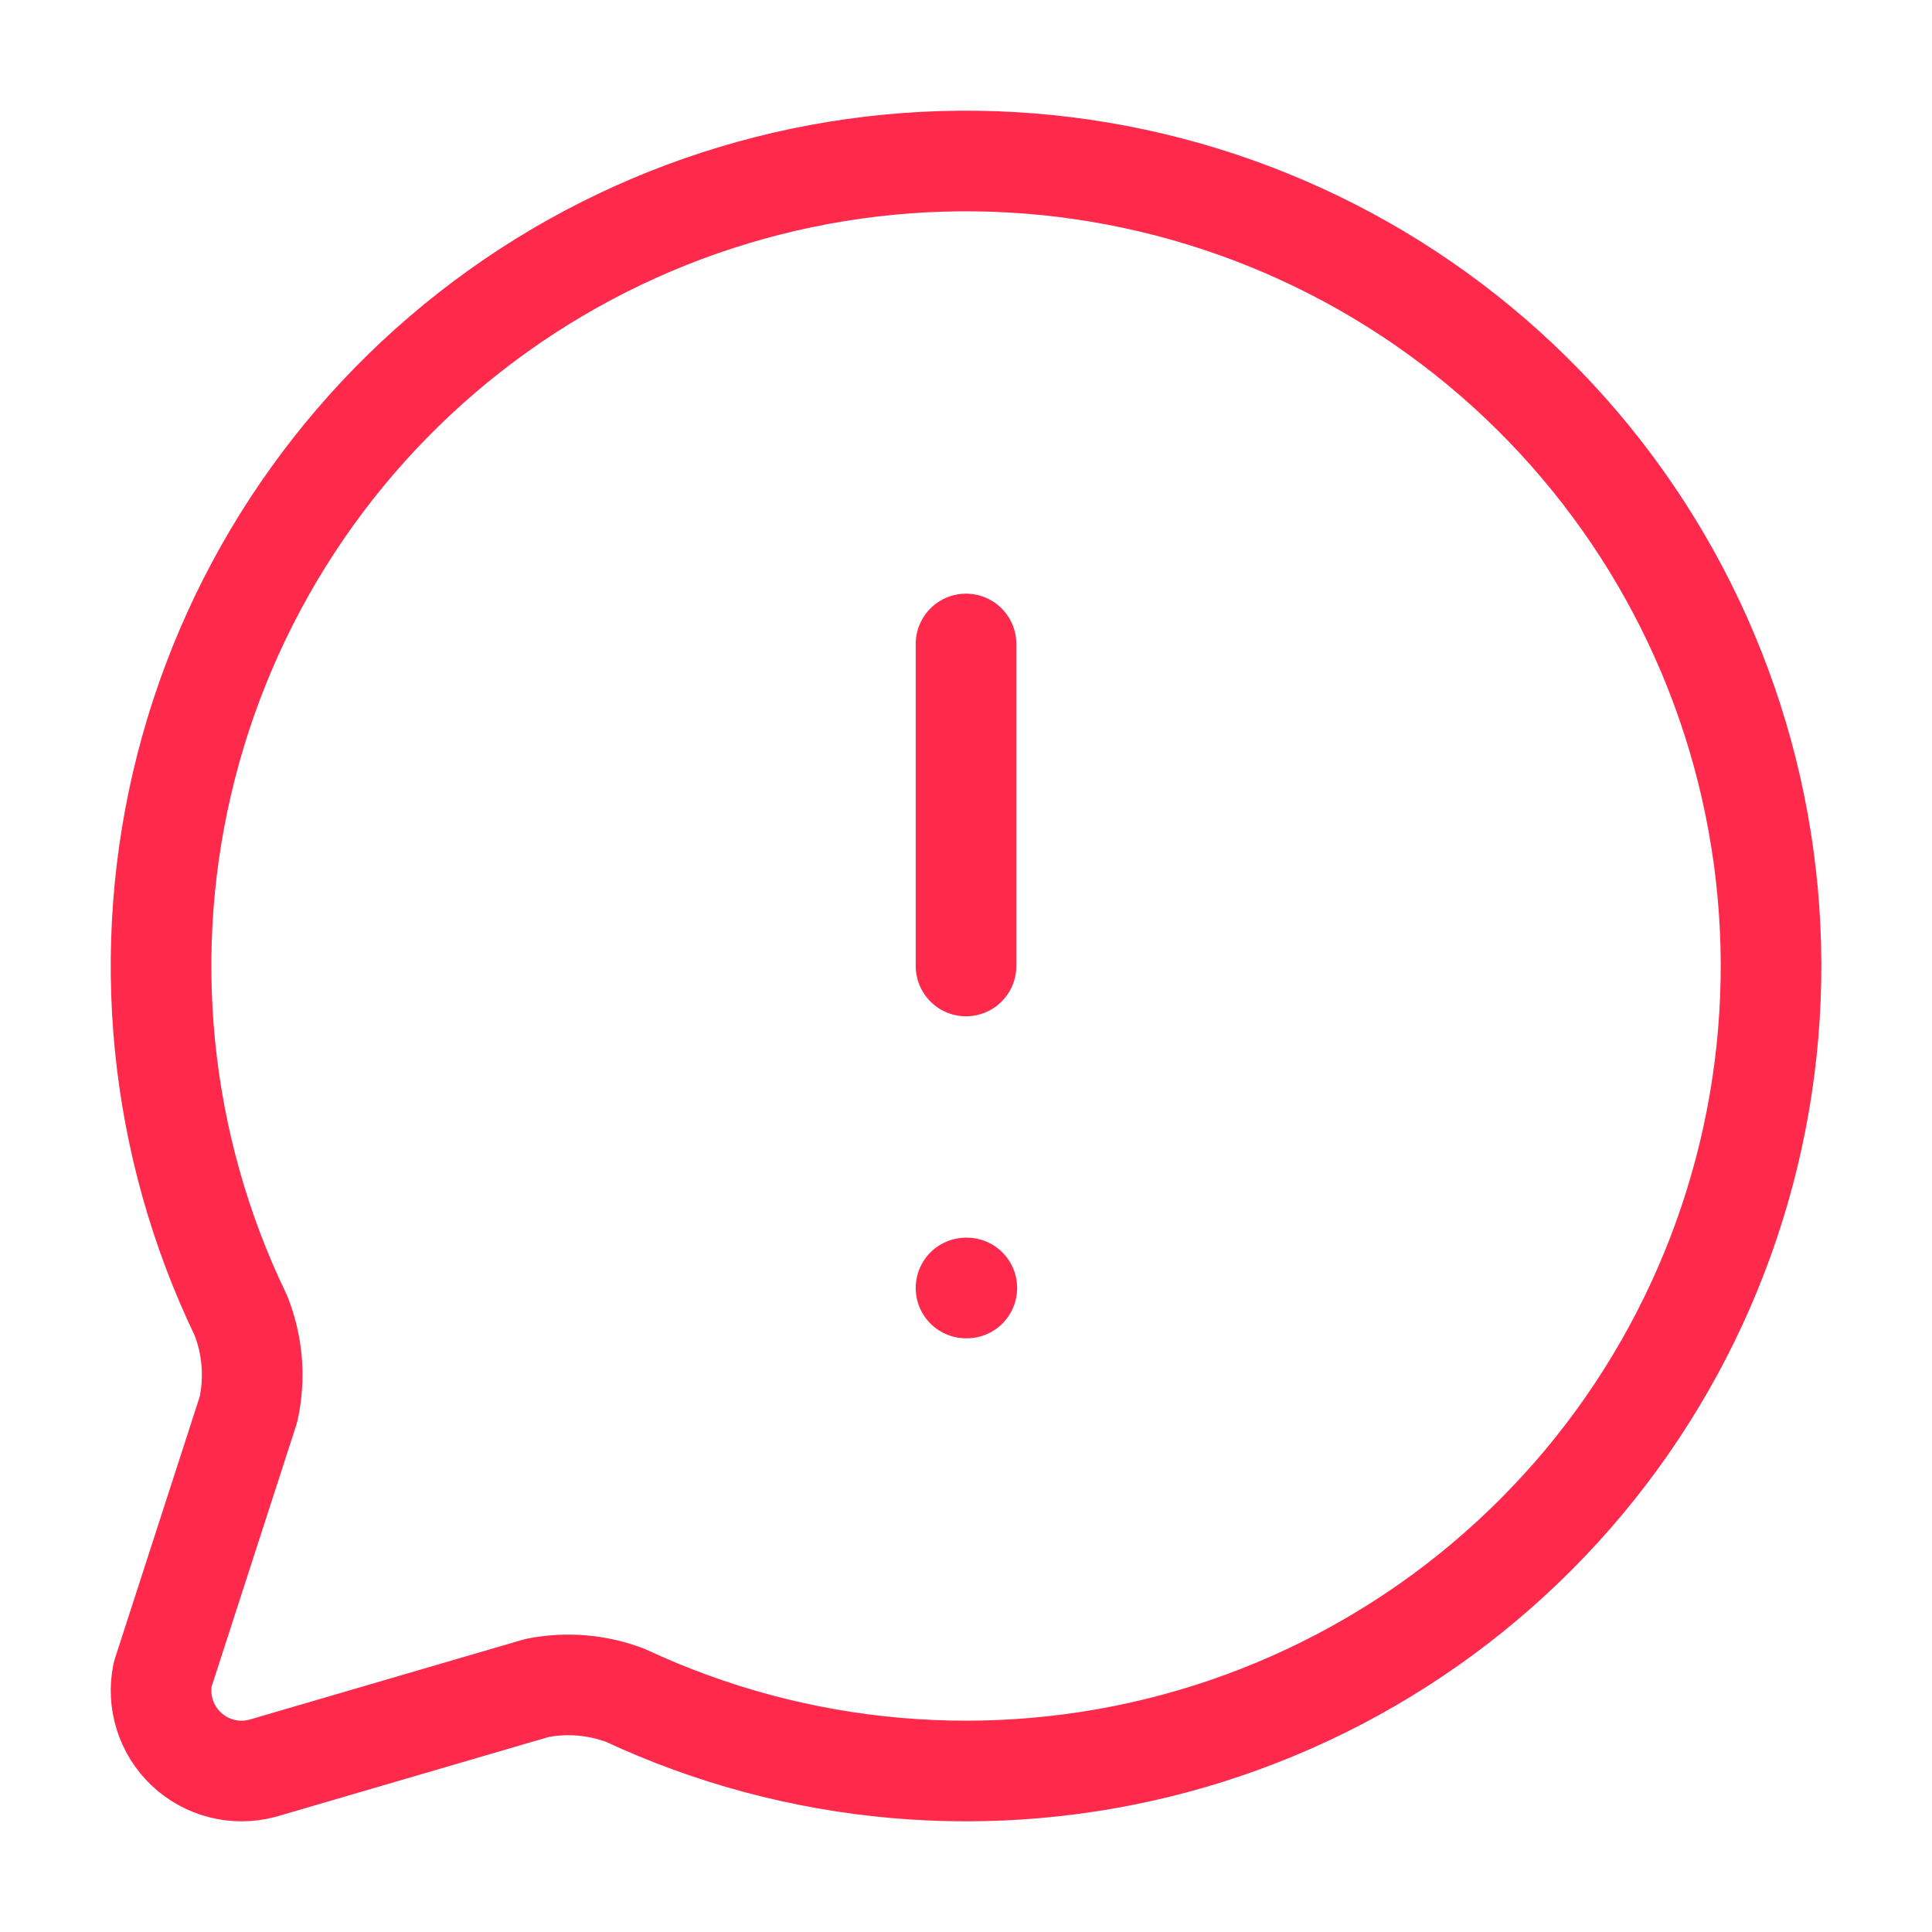
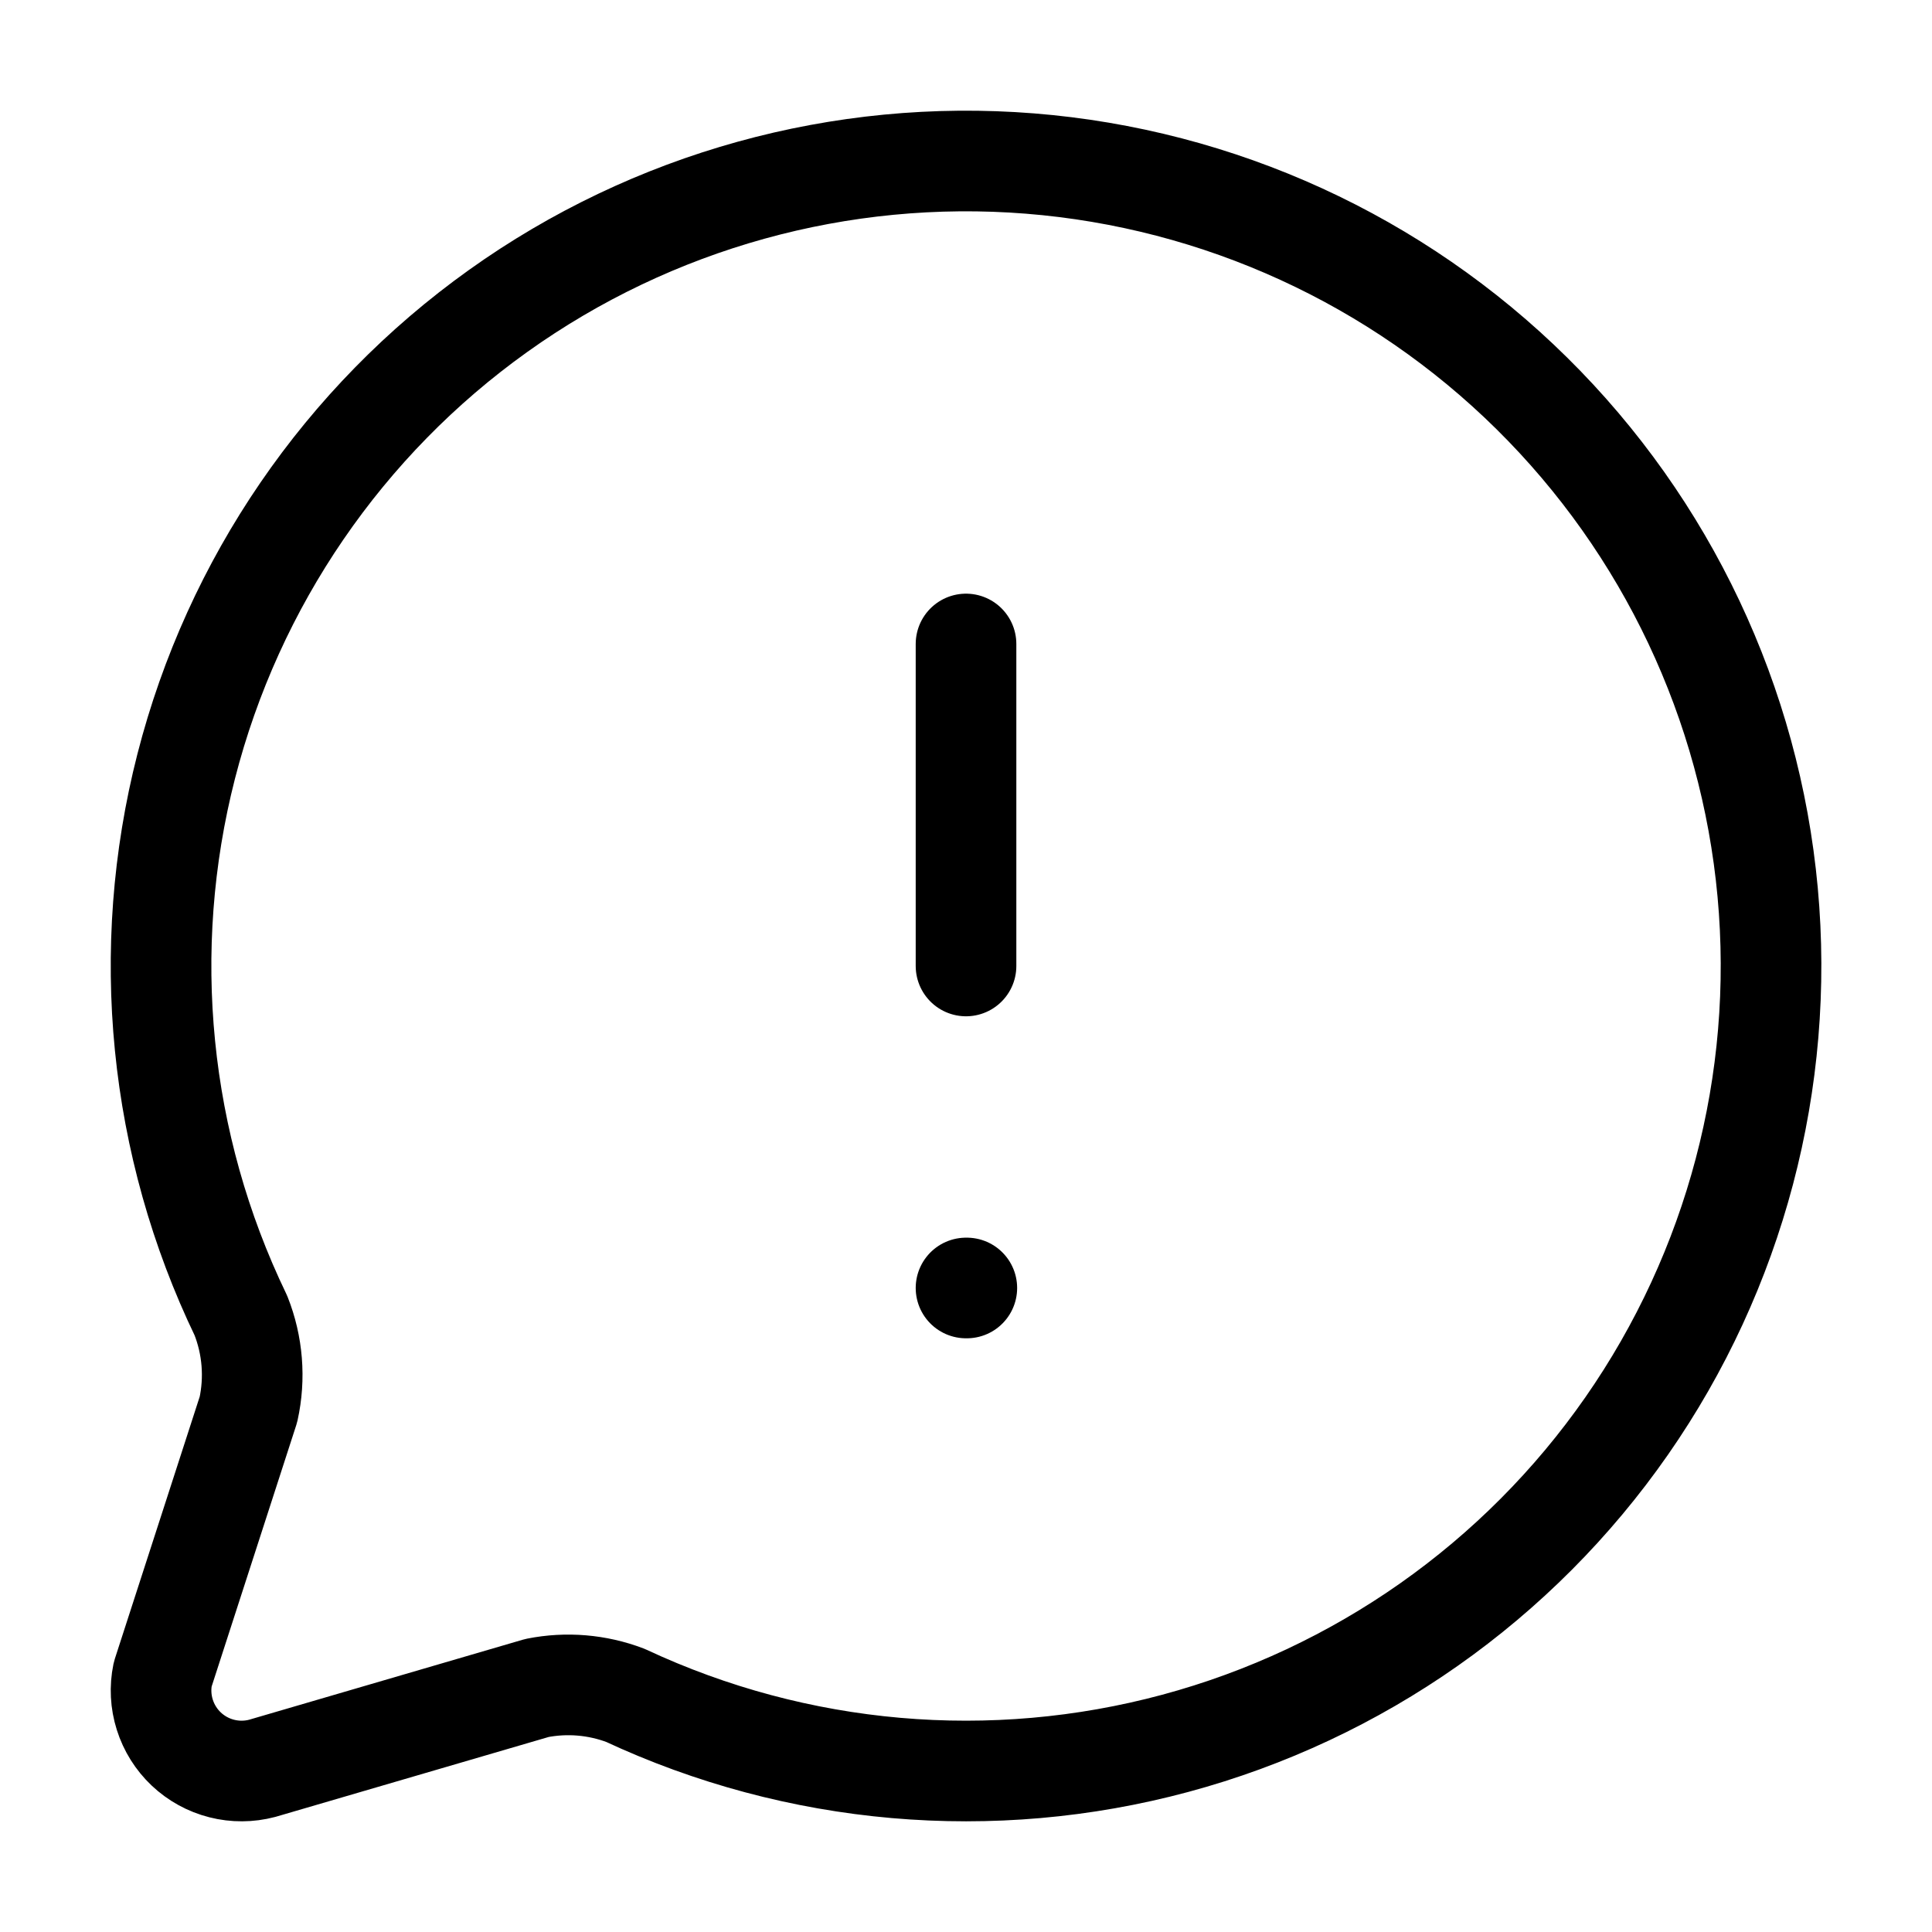
<svg xmlns="http://www.w3.org/2000/svg" width="96" height="96" viewBox="0 0 96 96" fill="none">
-   <path d="M48.001 31.999V47.999M48.001 63.999H48.041M11.969 65.367C12.557 66.85 12.688 68.476 12.345 70.035L8.085 83.195C7.947 83.862 7.983 84.553 8.188 85.203C8.393 85.853 8.76 86.44 9.255 86.908C9.751 87.376 10.357 87.71 11.018 87.877C11.678 88.045 12.37 88.041 13.029 87.867L26.681 83.875C28.152 83.583 29.675 83.71 31.077 84.243C39.618 88.232 49.294 89.076 58.397 86.626C67.501 84.176 75.446 78.589 80.832 70.852C86.217 63.115 88.697 53.724 87.834 44.337C86.971 34.95 82.82 26.169 76.113 19.544C69.406 12.918 60.575 8.875 51.178 8.126C41.781 7.378 32.421 9.972 24.75 15.452C17.08 20.932 11.591 28.945 9.252 38.077C6.914 47.21 7.876 56.875 11.969 65.367Z" stroke="#FF2A4B" stroke-width="5" stroke-linecap="round" stroke-linejoin="round" />
+   <path d="M48.001 31.999V47.999M48.001 63.999H48.041M11.969 65.367C12.557 66.85 12.688 68.476 12.345 70.035L8.085 83.195C7.947 83.862 7.983 84.553 8.188 85.203C8.393 85.853 8.76 86.44 9.255 86.908C9.751 87.376 10.357 87.71 11.018 87.877C11.678 88.045 12.37 88.041 13.029 87.867L26.681 83.875C28.152 83.583 29.675 83.71 31.077 84.243C39.618 88.232 49.294 89.076 58.397 86.626C67.501 84.176 75.446 78.589 80.832 70.852C86.217 63.115 88.697 53.724 87.834 44.337C86.971 34.95 82.82 26.169 76.113 19.544C69.406 12.918 60.575 8.875 51.178 8.126C41.781 7.378 32.421 9.972 24.75 15.452C17.08 20.932 11.591 28.945 9.252 38.077C6.914 47.21 7.876 56.875 11.969 65.367Z" stroke="currentColor" stroke-width="5" stroke-linecap="round" stroke-linejoin="round" />
</svg>
